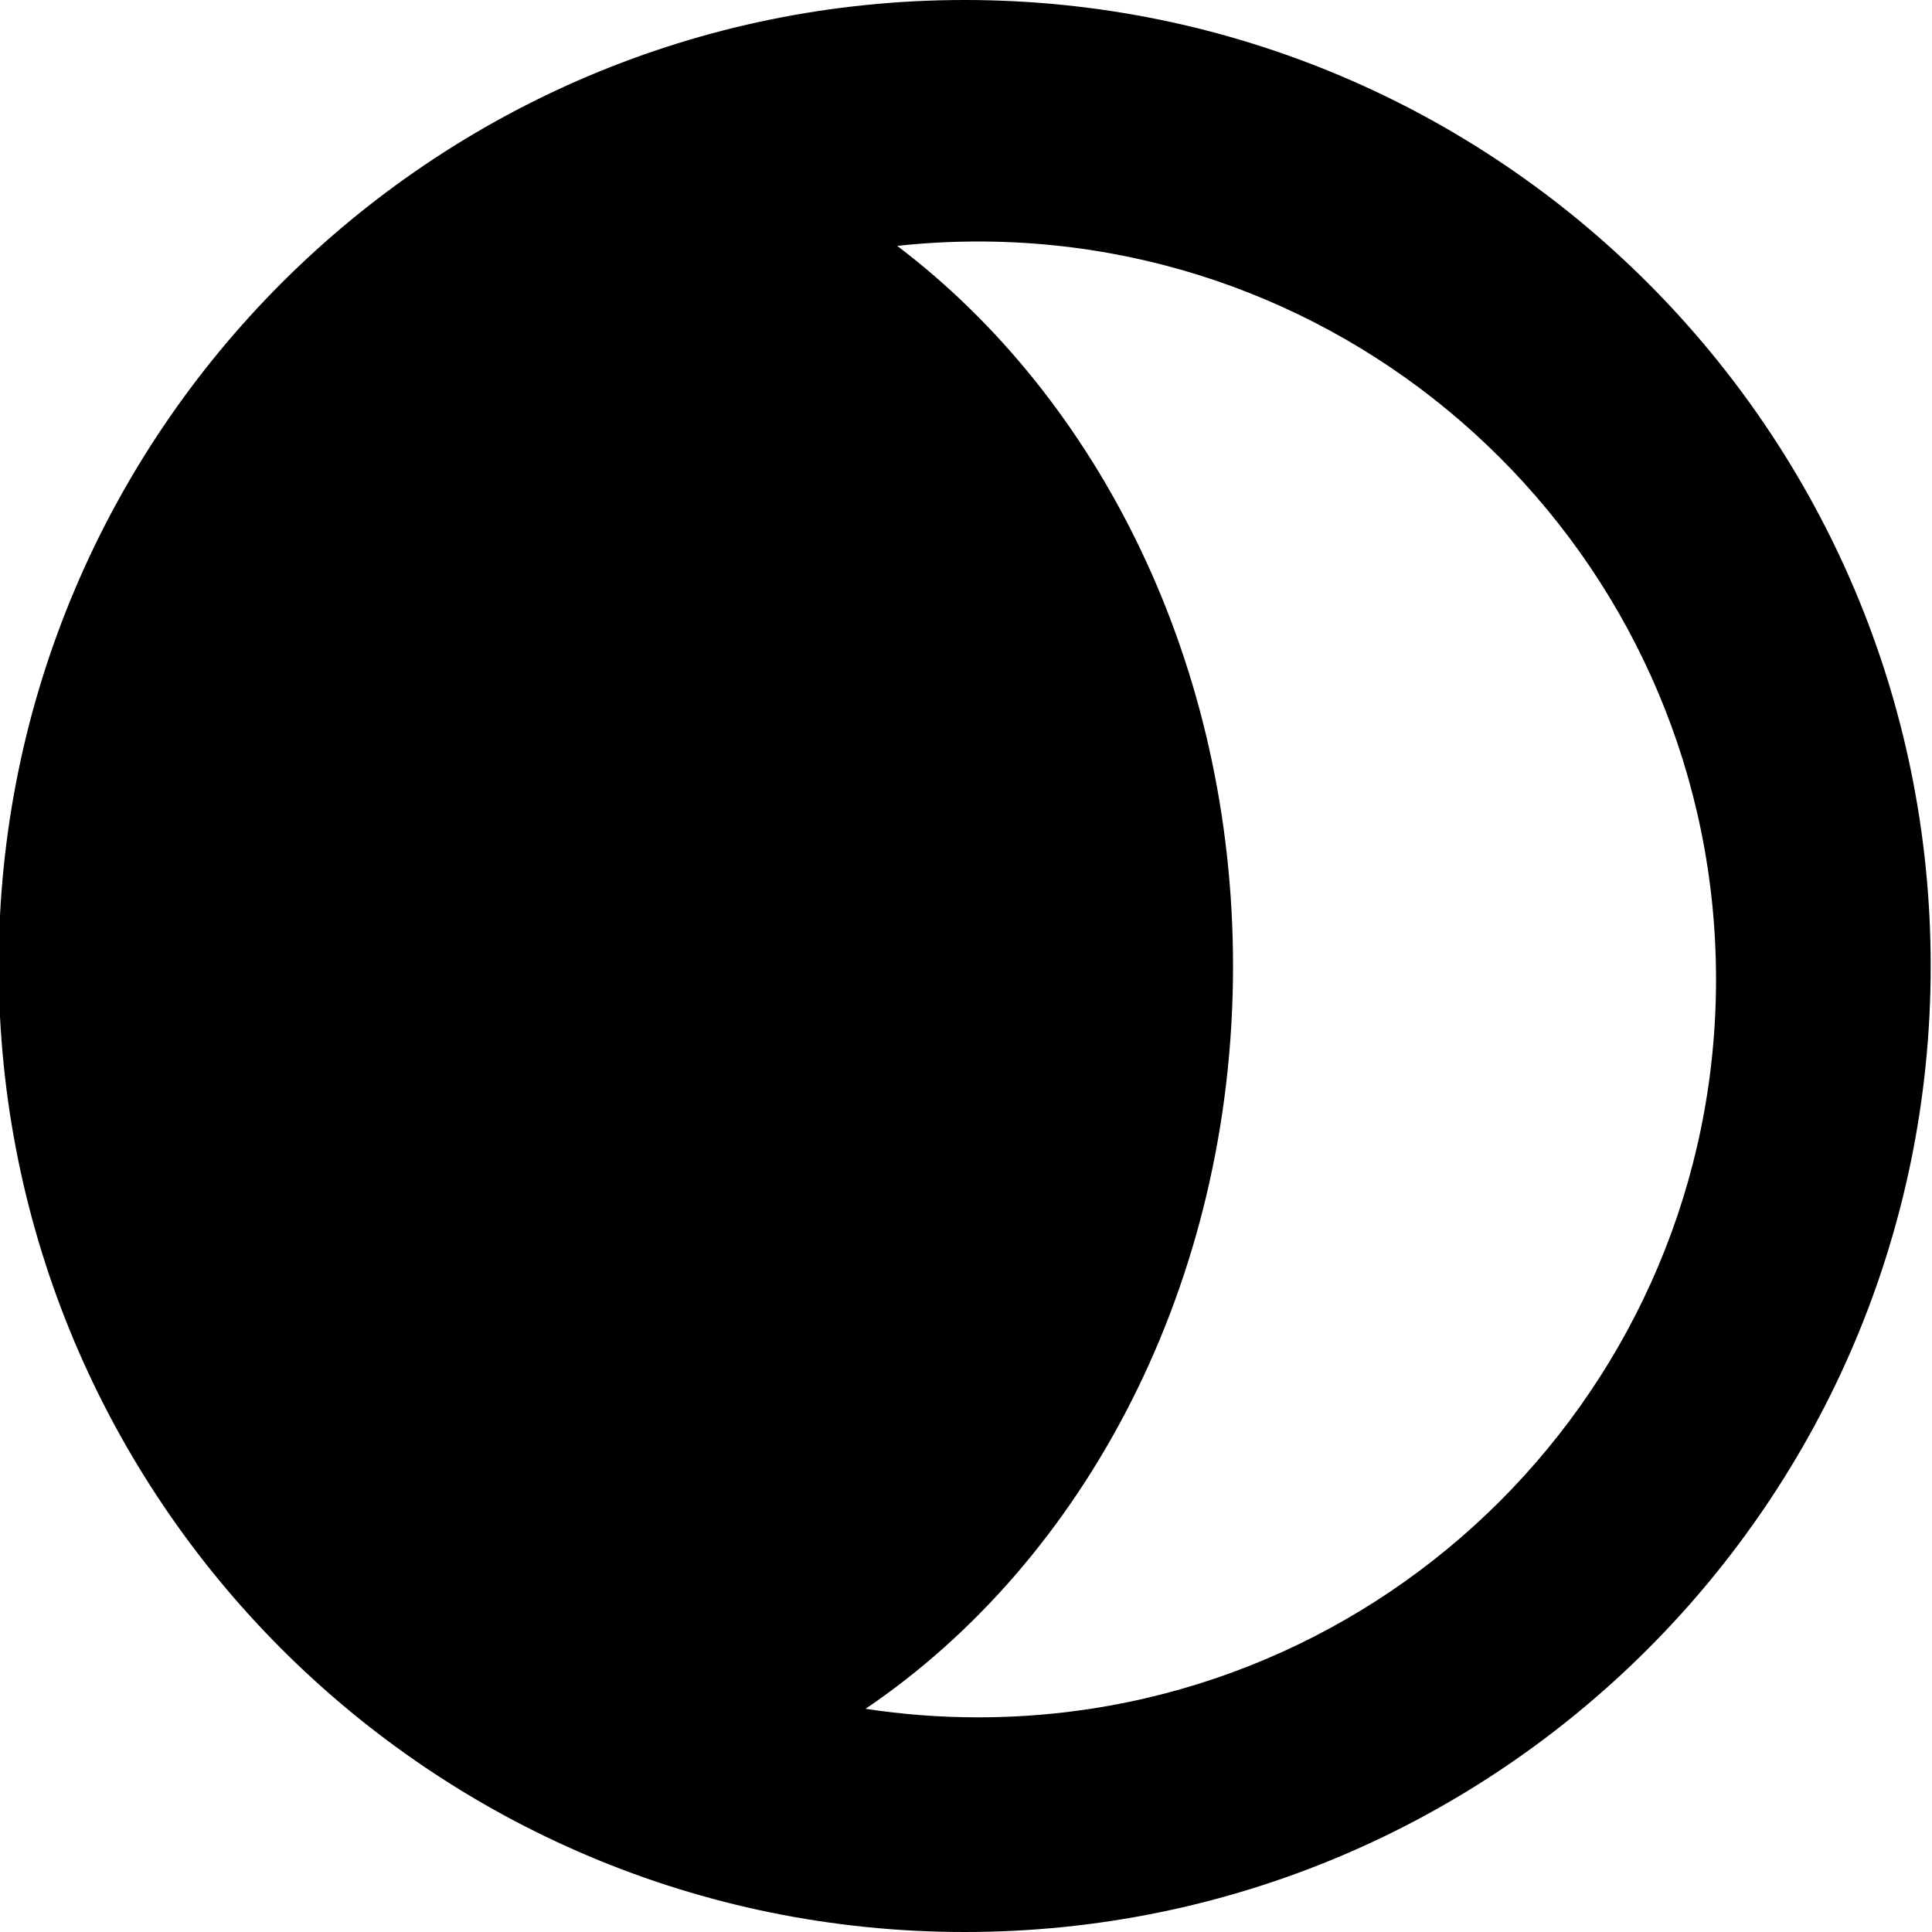
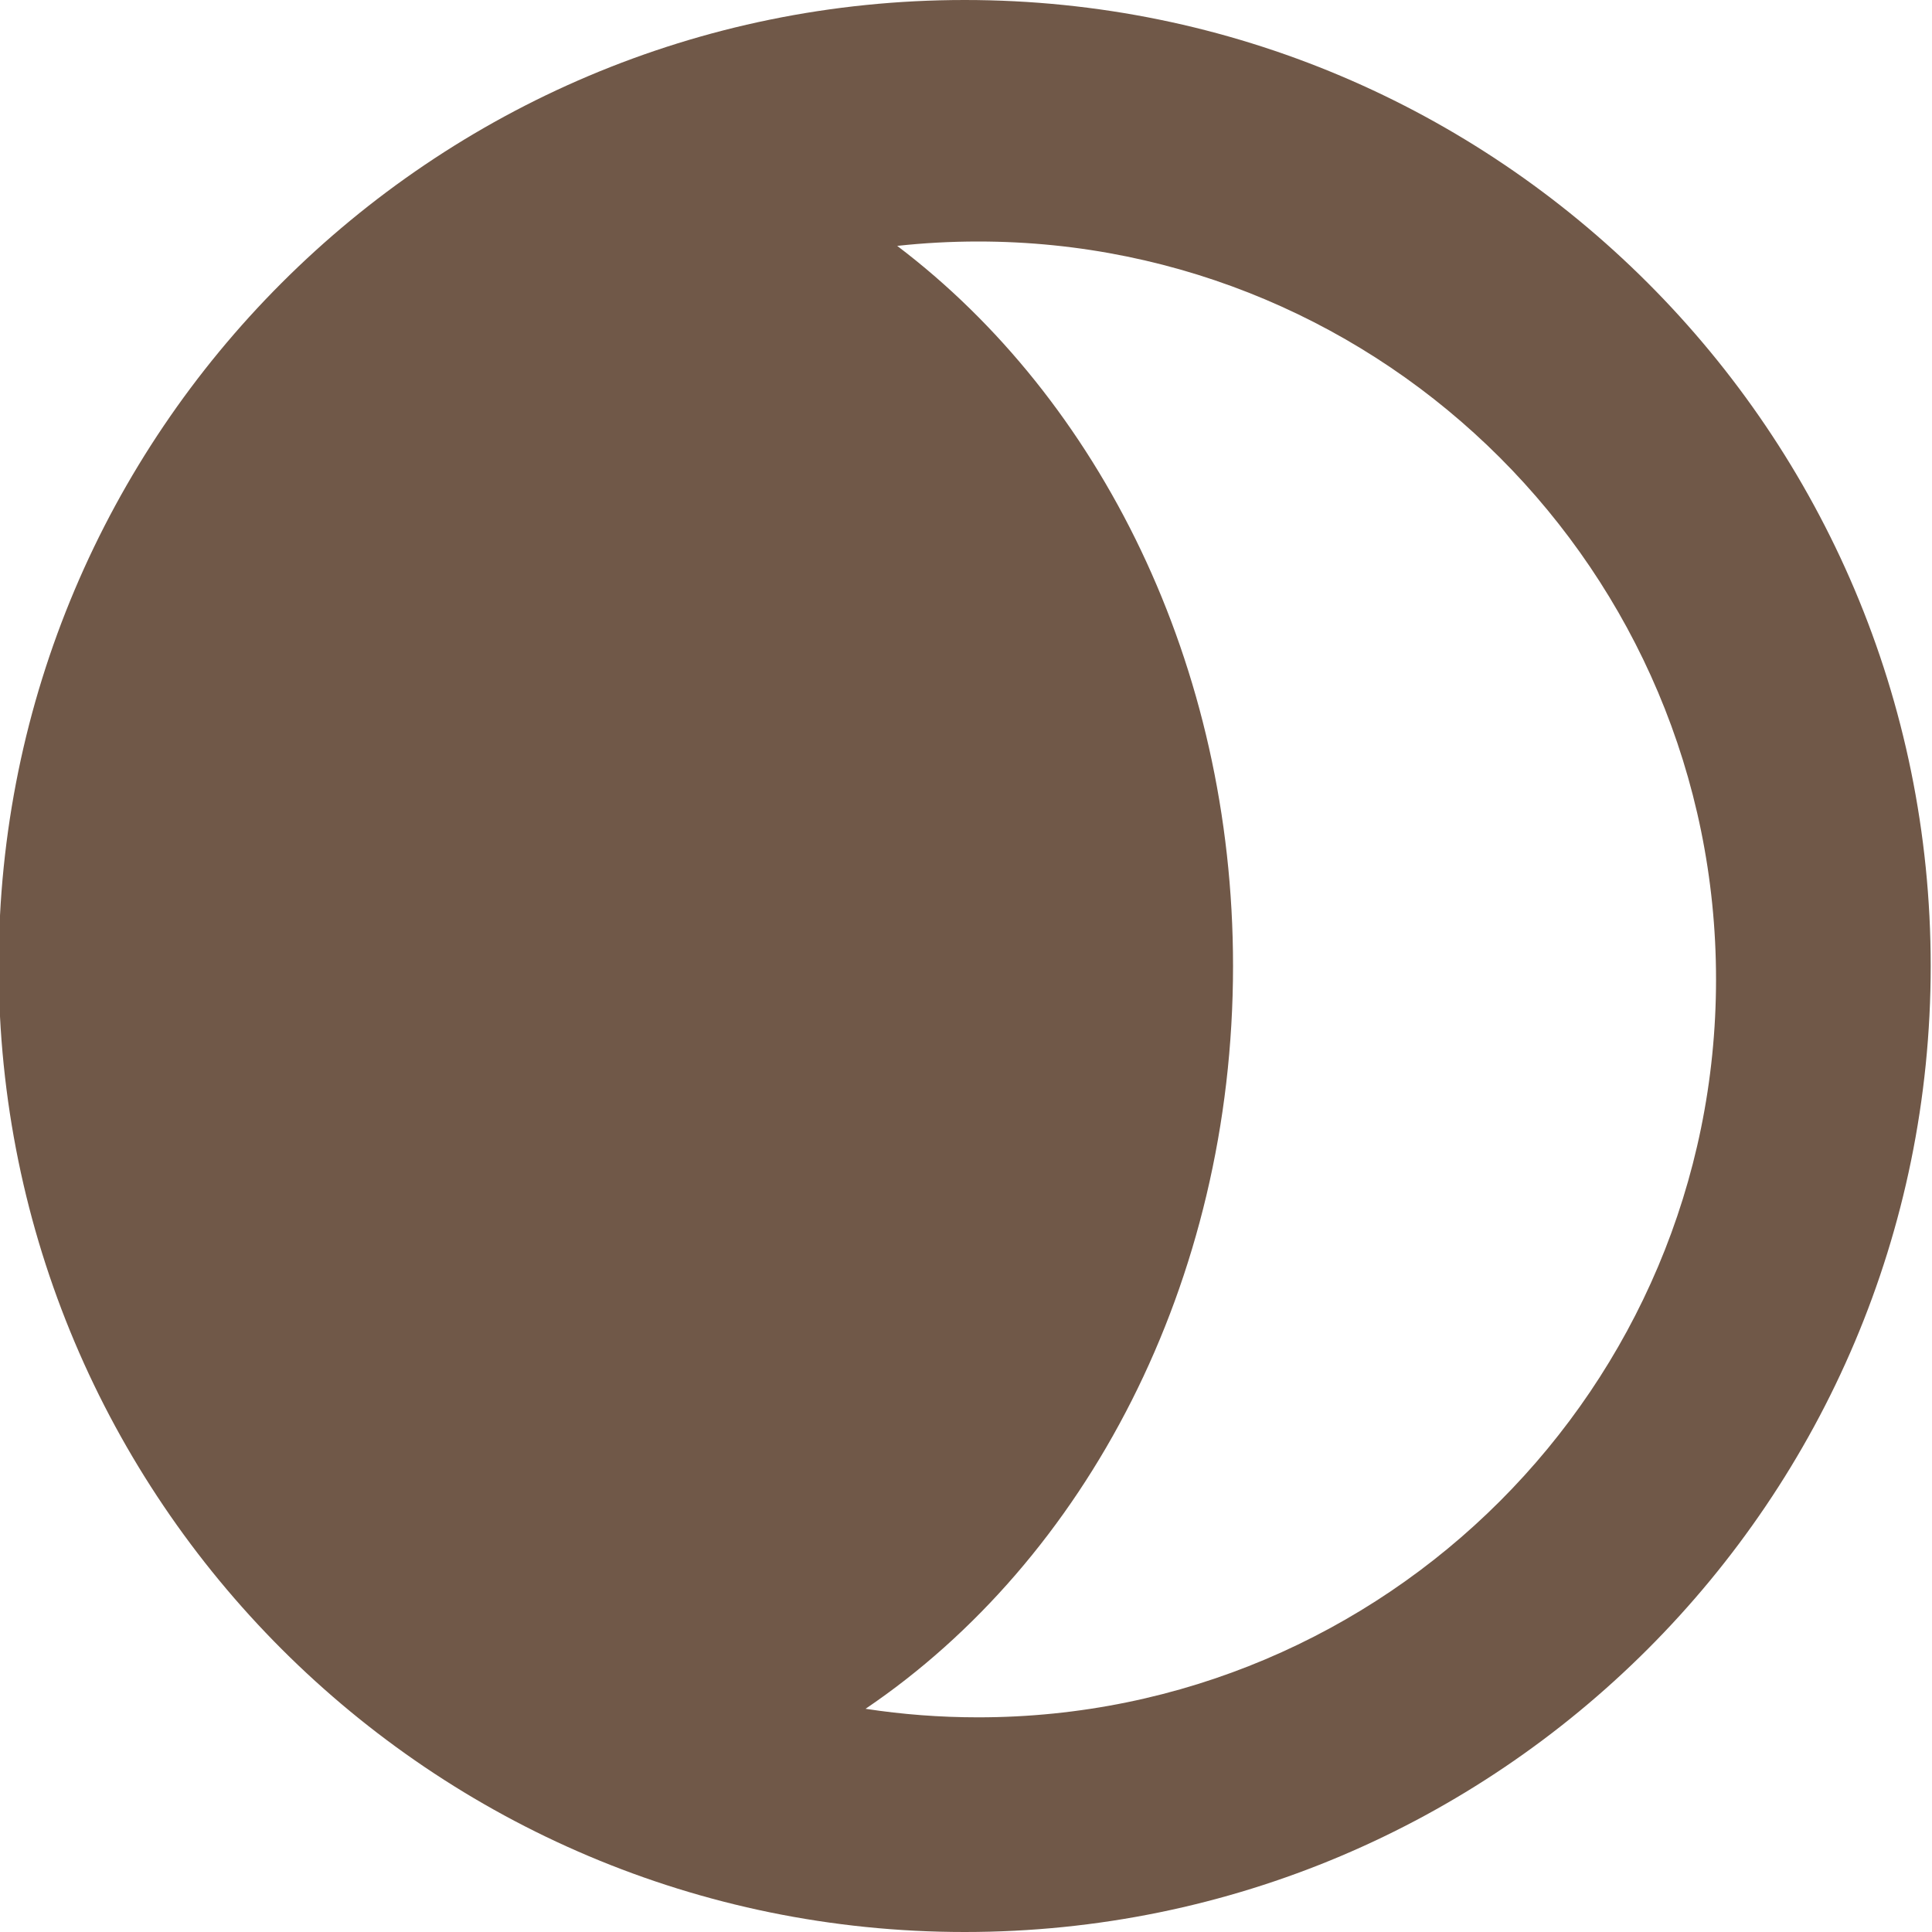
<svg xmlns="http://www.w3.org/2000/svg" viewBox="0 0 512 512">
-   <path fill-rule="evenodd" clip-rule="evenodd" d="M229.379 452.85C239.106 454.339 249.068 455.111 259.212 455.111C367.214 455.111 454.767 367.558 454.767 259.556C454.767 151.553 367.214 64 259.212 64C251.966 64 244.811 64.394 237.77 65.162C291.345 105.751 326.767 176.062 326.767 256C326.767 340.04 287.616 413.44 229.379 452.85ZM255.656 512C397.041 512 511.656 397.385 511.656 256C511.656 114.615 397.041 0 255.656 0C114.271 0 -0.344 114.615 -0.344 256C-0.344 397.385 114.271 512 255.656 512Z" />
+   <path fill="#705848" fill-rule="evenodd" clip-rule="evenodd" d="M229.379 452.85C239.106 454.339 249.068 455.111 259.212 455.111C367.214 455.111 454.767 367.558 454.767 259.556C454.767 151.553 367.214 64 259.212 64C251.966 64 244.811 64.394 237.77 65.162C291.345 105.751 326.767 176.062 326.767 256C326.767 340.04 287.616 413.44 229.379 452.85ZM255.656 512C397.041 512 511.656 397.385 511.656 256C511.656 114.615 397.041 0 255.656 0C114.271 0 -0.344 114.615 -0.344 256C-0.344 397.385 114.271 512 255.656 512Z" />
</svg>
